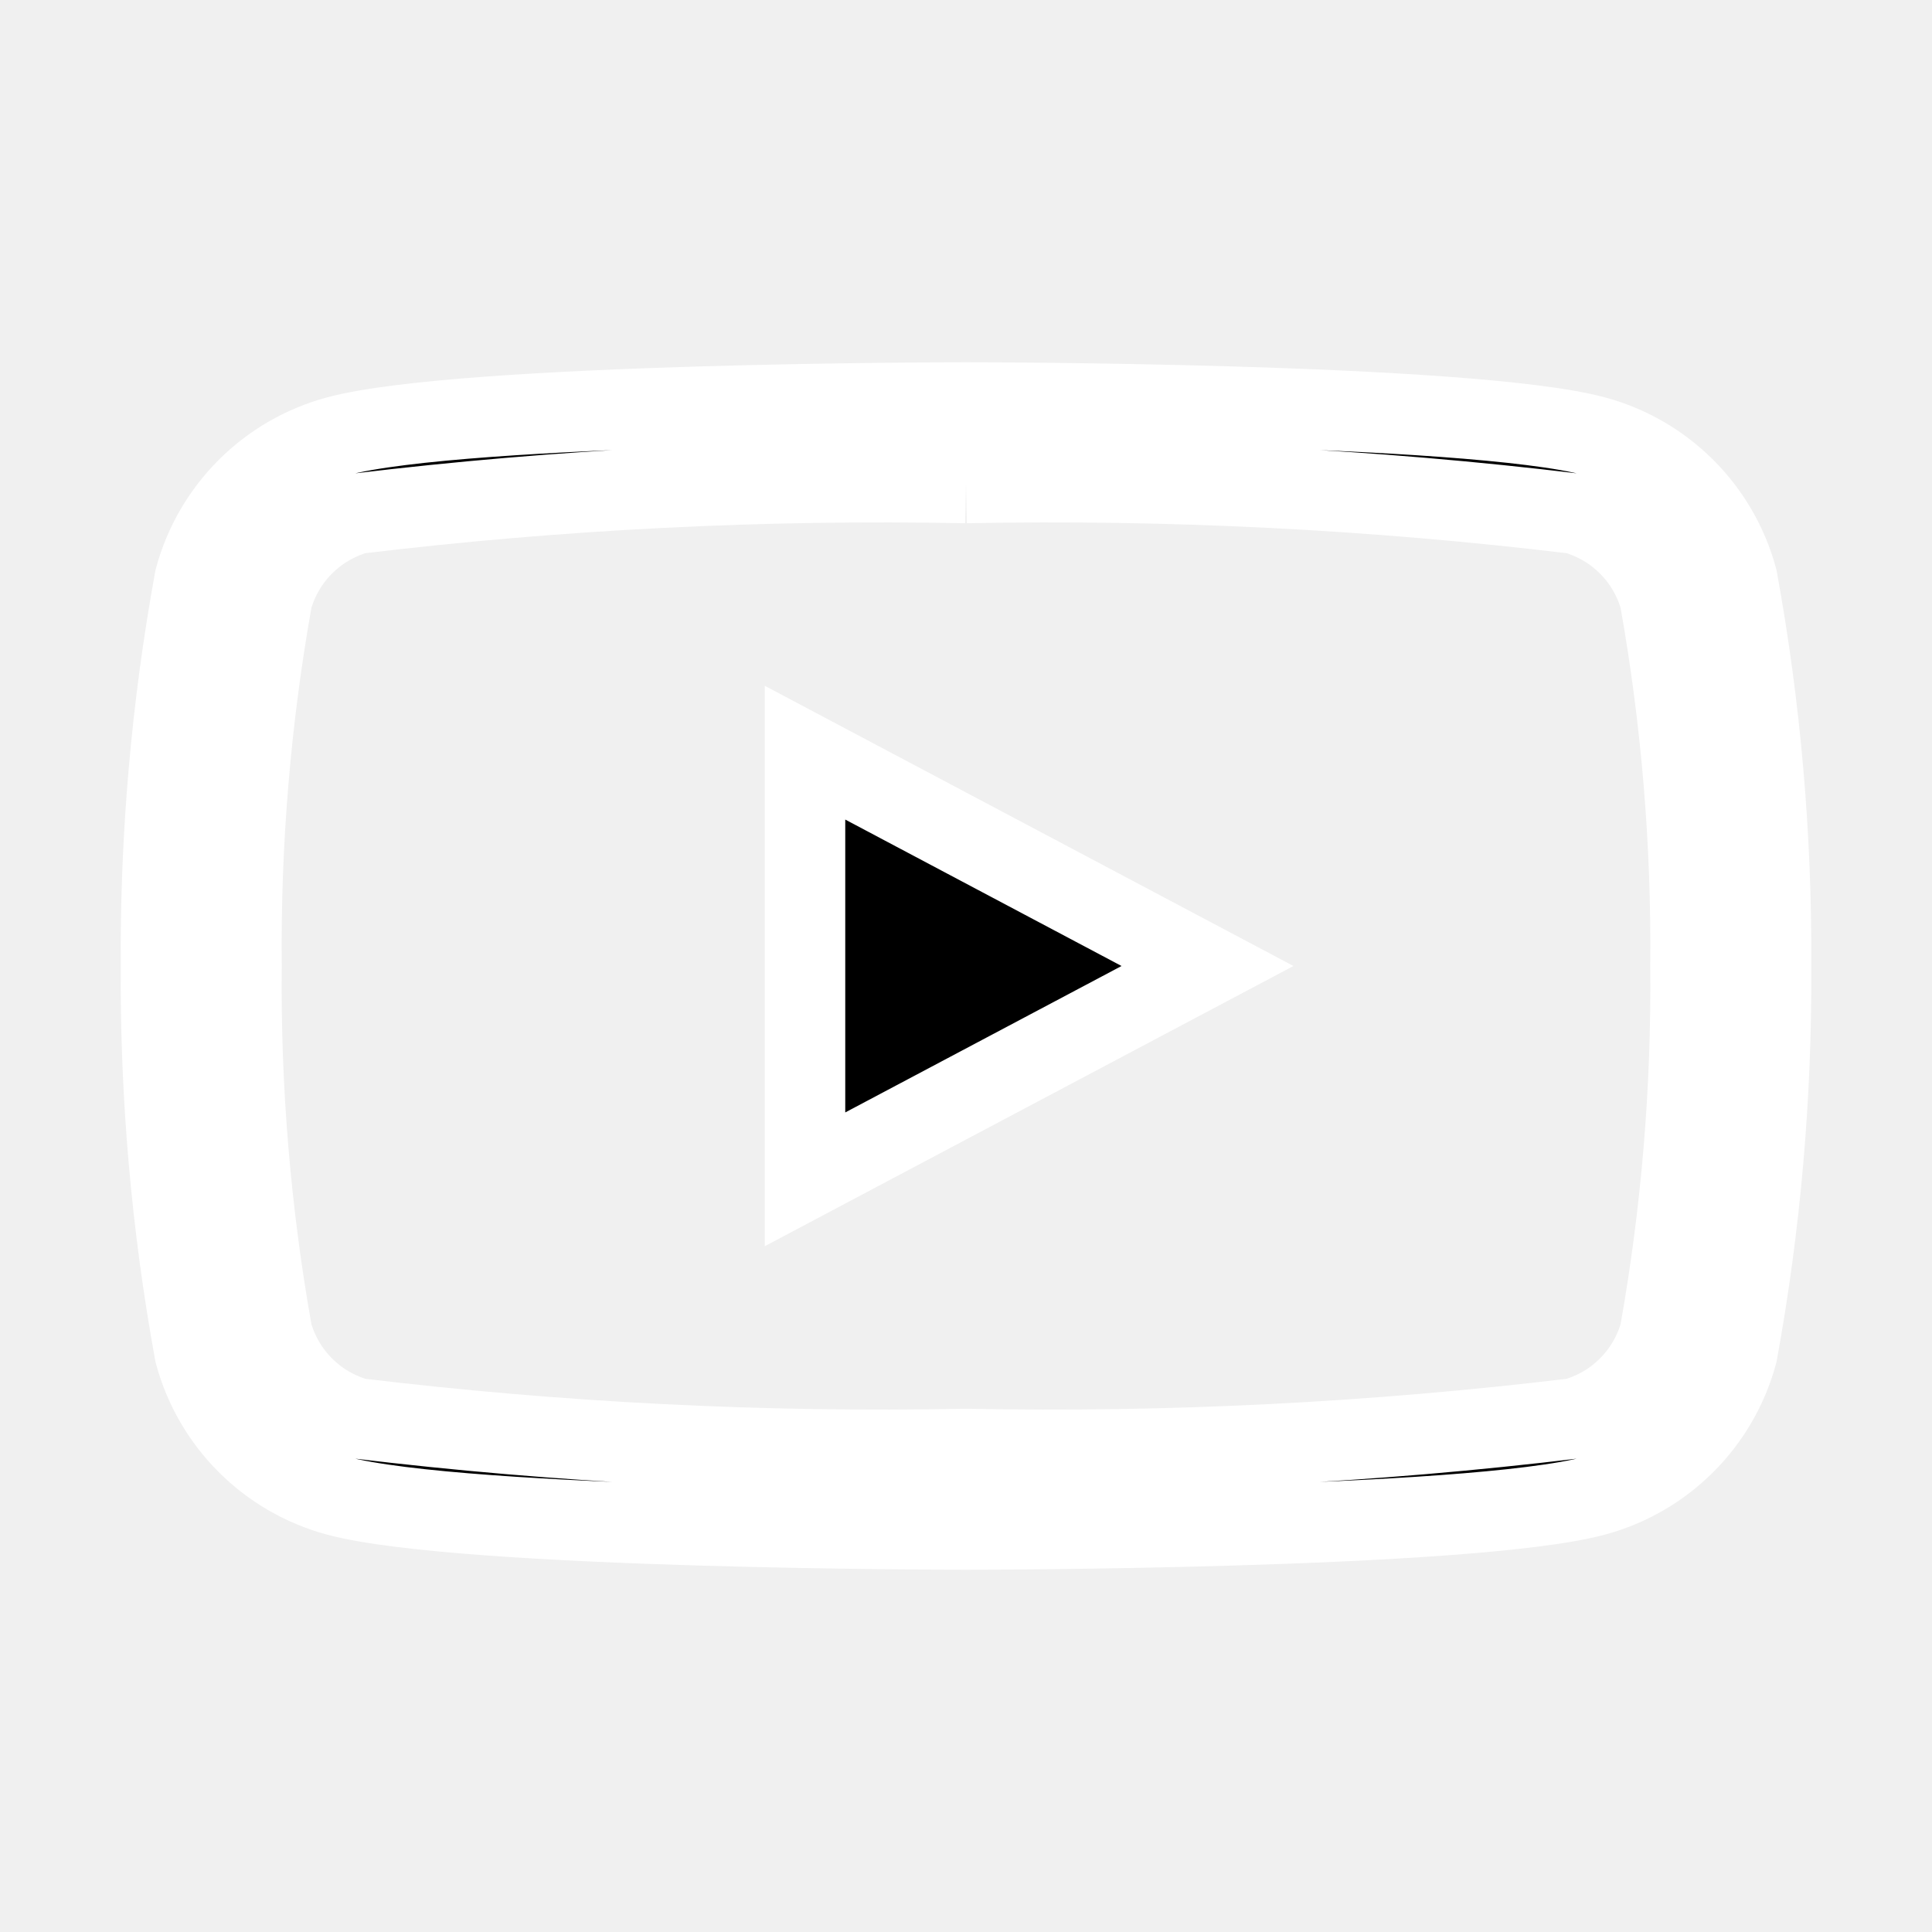
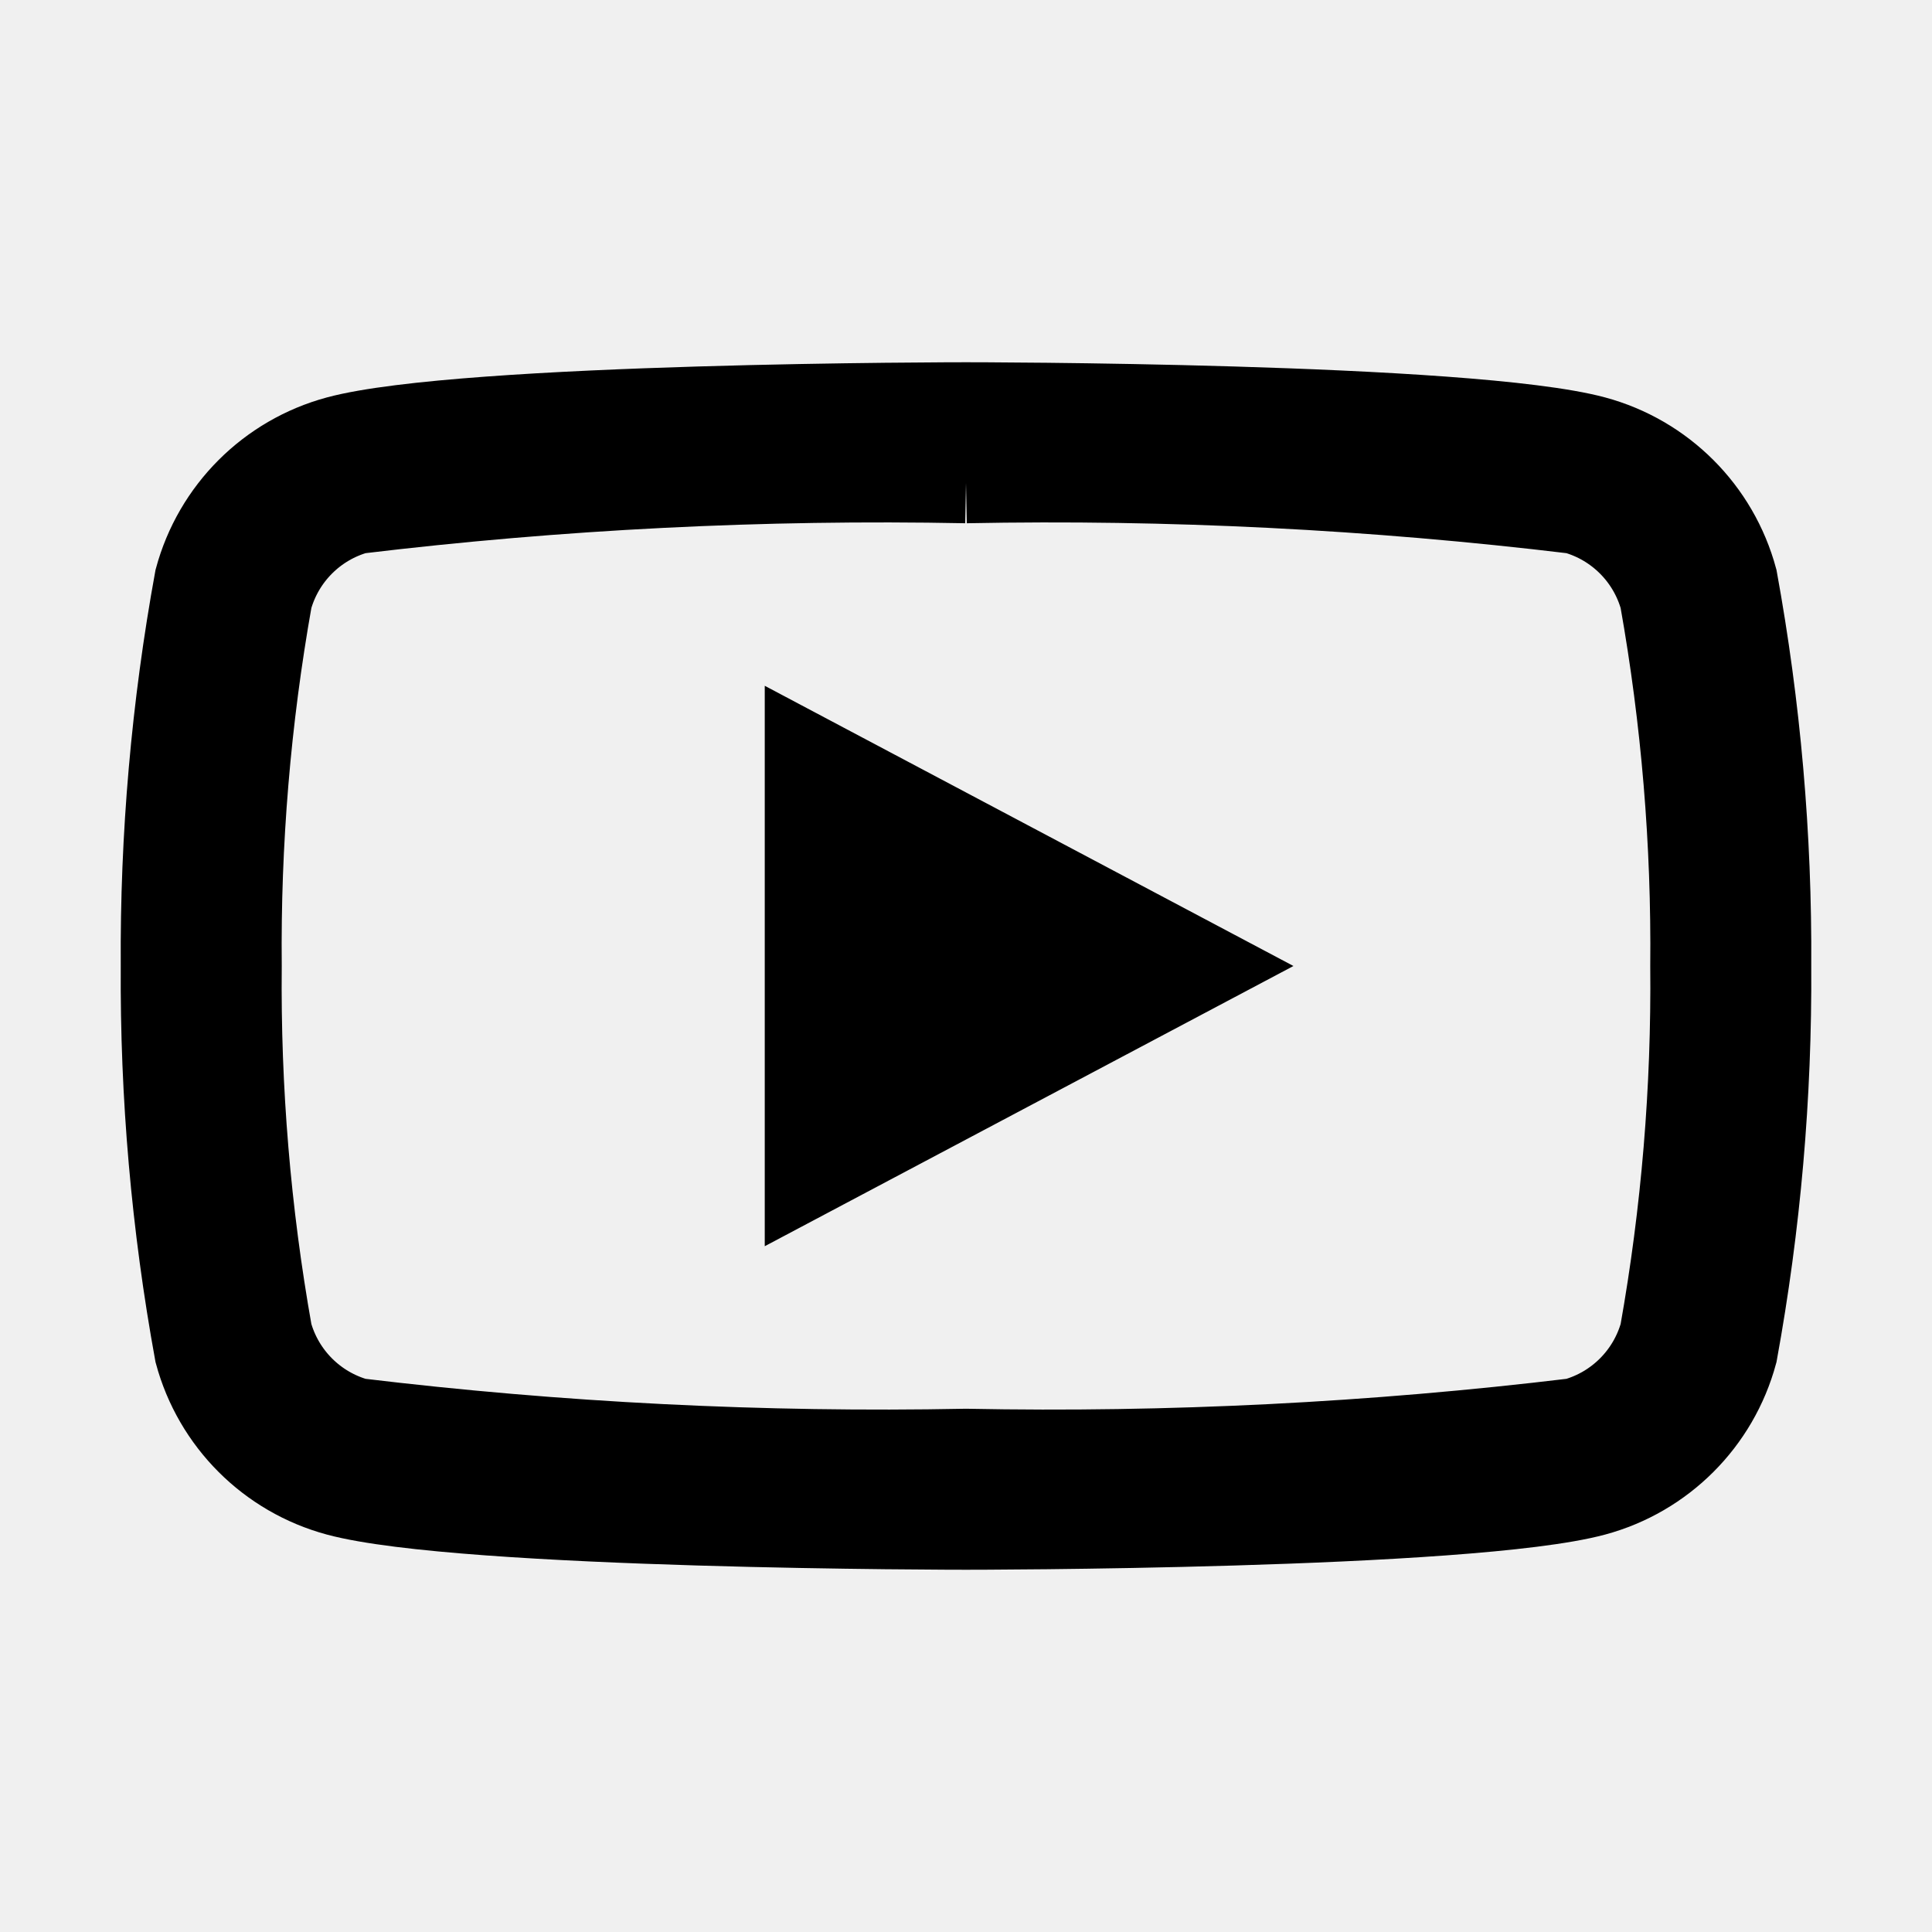
<svg xmlns="http://www.w3.org/2000/svg" viewBox="0 0 24 24" preserveAspectRatio="xMidYMid meet" focusable="false" class="style-scope yt-icon" style="pointer-events: none; display: block; width: 100%; height: 100%;">
  <g class="style-scope yt-icon">
-     <path stroke="white" d="M10,9.35,15,12l-5,2.65ZM12,6a54.36,54.36,0,0,0-7.56.38A1.53,1.53,0,0,0,3.38,7.44,24.63,24.63,0,0,0,3,12a24.63,24.63,0,0,0,.38,4.56,1.53,1.53,0,0,0,1.06,1.06A54.36,54.36,0,0,0,12,18a54.36,54.36,0,0,0,7.56-.38,1.53,1.53,0,0,0,1.06-1.06A24.63,24.63,0,0,0,21,12a24.63,24.63,0,0,0-.38-4.56,1.53,1.53,0,0,0-1.06-1.06A54.36,54.36,0,0,0,12,6h0m0-1s6.25,0,7.81.42a2.51,2.51,0,0,1,1.77,1.77A25.87,25.87,0,0,1,22,12a25.87,25.87,0,0,1-.42,4.81,2.51,2.51,0,0,1-1.77,1.77C18.25,19,12,19,12,19s-6.25,0-7.81-.42a2.51,2.51,0,0,1-1.77-1.77A25.87,25.87,0,0,1,2,12a25.87,25.87,0,0,1,.42-4.81A2.51,2.51,0,0,1,4.19,5.42C5.75,5,12,5,12,5Z" class="style-scope yt-icon" />
+     <path stroke="black" d="M10,9.35,15,12l-5,2.65ZM12,6a54.36,54.36,0,0,0-7.56.38A1.53,1.53,0,0,0,3.38,7.44,24.63,24.63,0,0,0,3,12a24.63,24.63,0,0,0,.38,4.56,1.53,1.53,0,0,0,1.06,1.06A54.36,54.36,0,0,0,12,18a54.36,54.36,0,0,0,7.56-.38,1.53,1.53,0,0,0,1.06-1.06A24.63,24.63,0,0,0,21,12a24.63,24.63,0,0,0-.38-4.56,1.53,1.53,0,0,0-1.06-1.06A54.36,54.36,0,0,0,12,6h0m0-1s6.25,0,7.81.42a2.51,2.51,0,0,1,1.77,1.77A25.87,25.87,0,0,1,22,12a25.87,25.87,0,0,1-.42,4.81,2.51,2.51,0,0,1-1.77,1.77C18.25,19,12,19,12,19s-6.25,0-7.81-.42a2.51,2.51,0,0,1-1.77-1.77A25.87,25.87,0,0,1,2,12a25.87,25.87,0,0,1,.42-4.81A2.51,2.51,0,0,1,4.19,5.42C5.75,5,12,5,12,5Z" class="style-scope yt-icon" />
  </g>
</svg>
